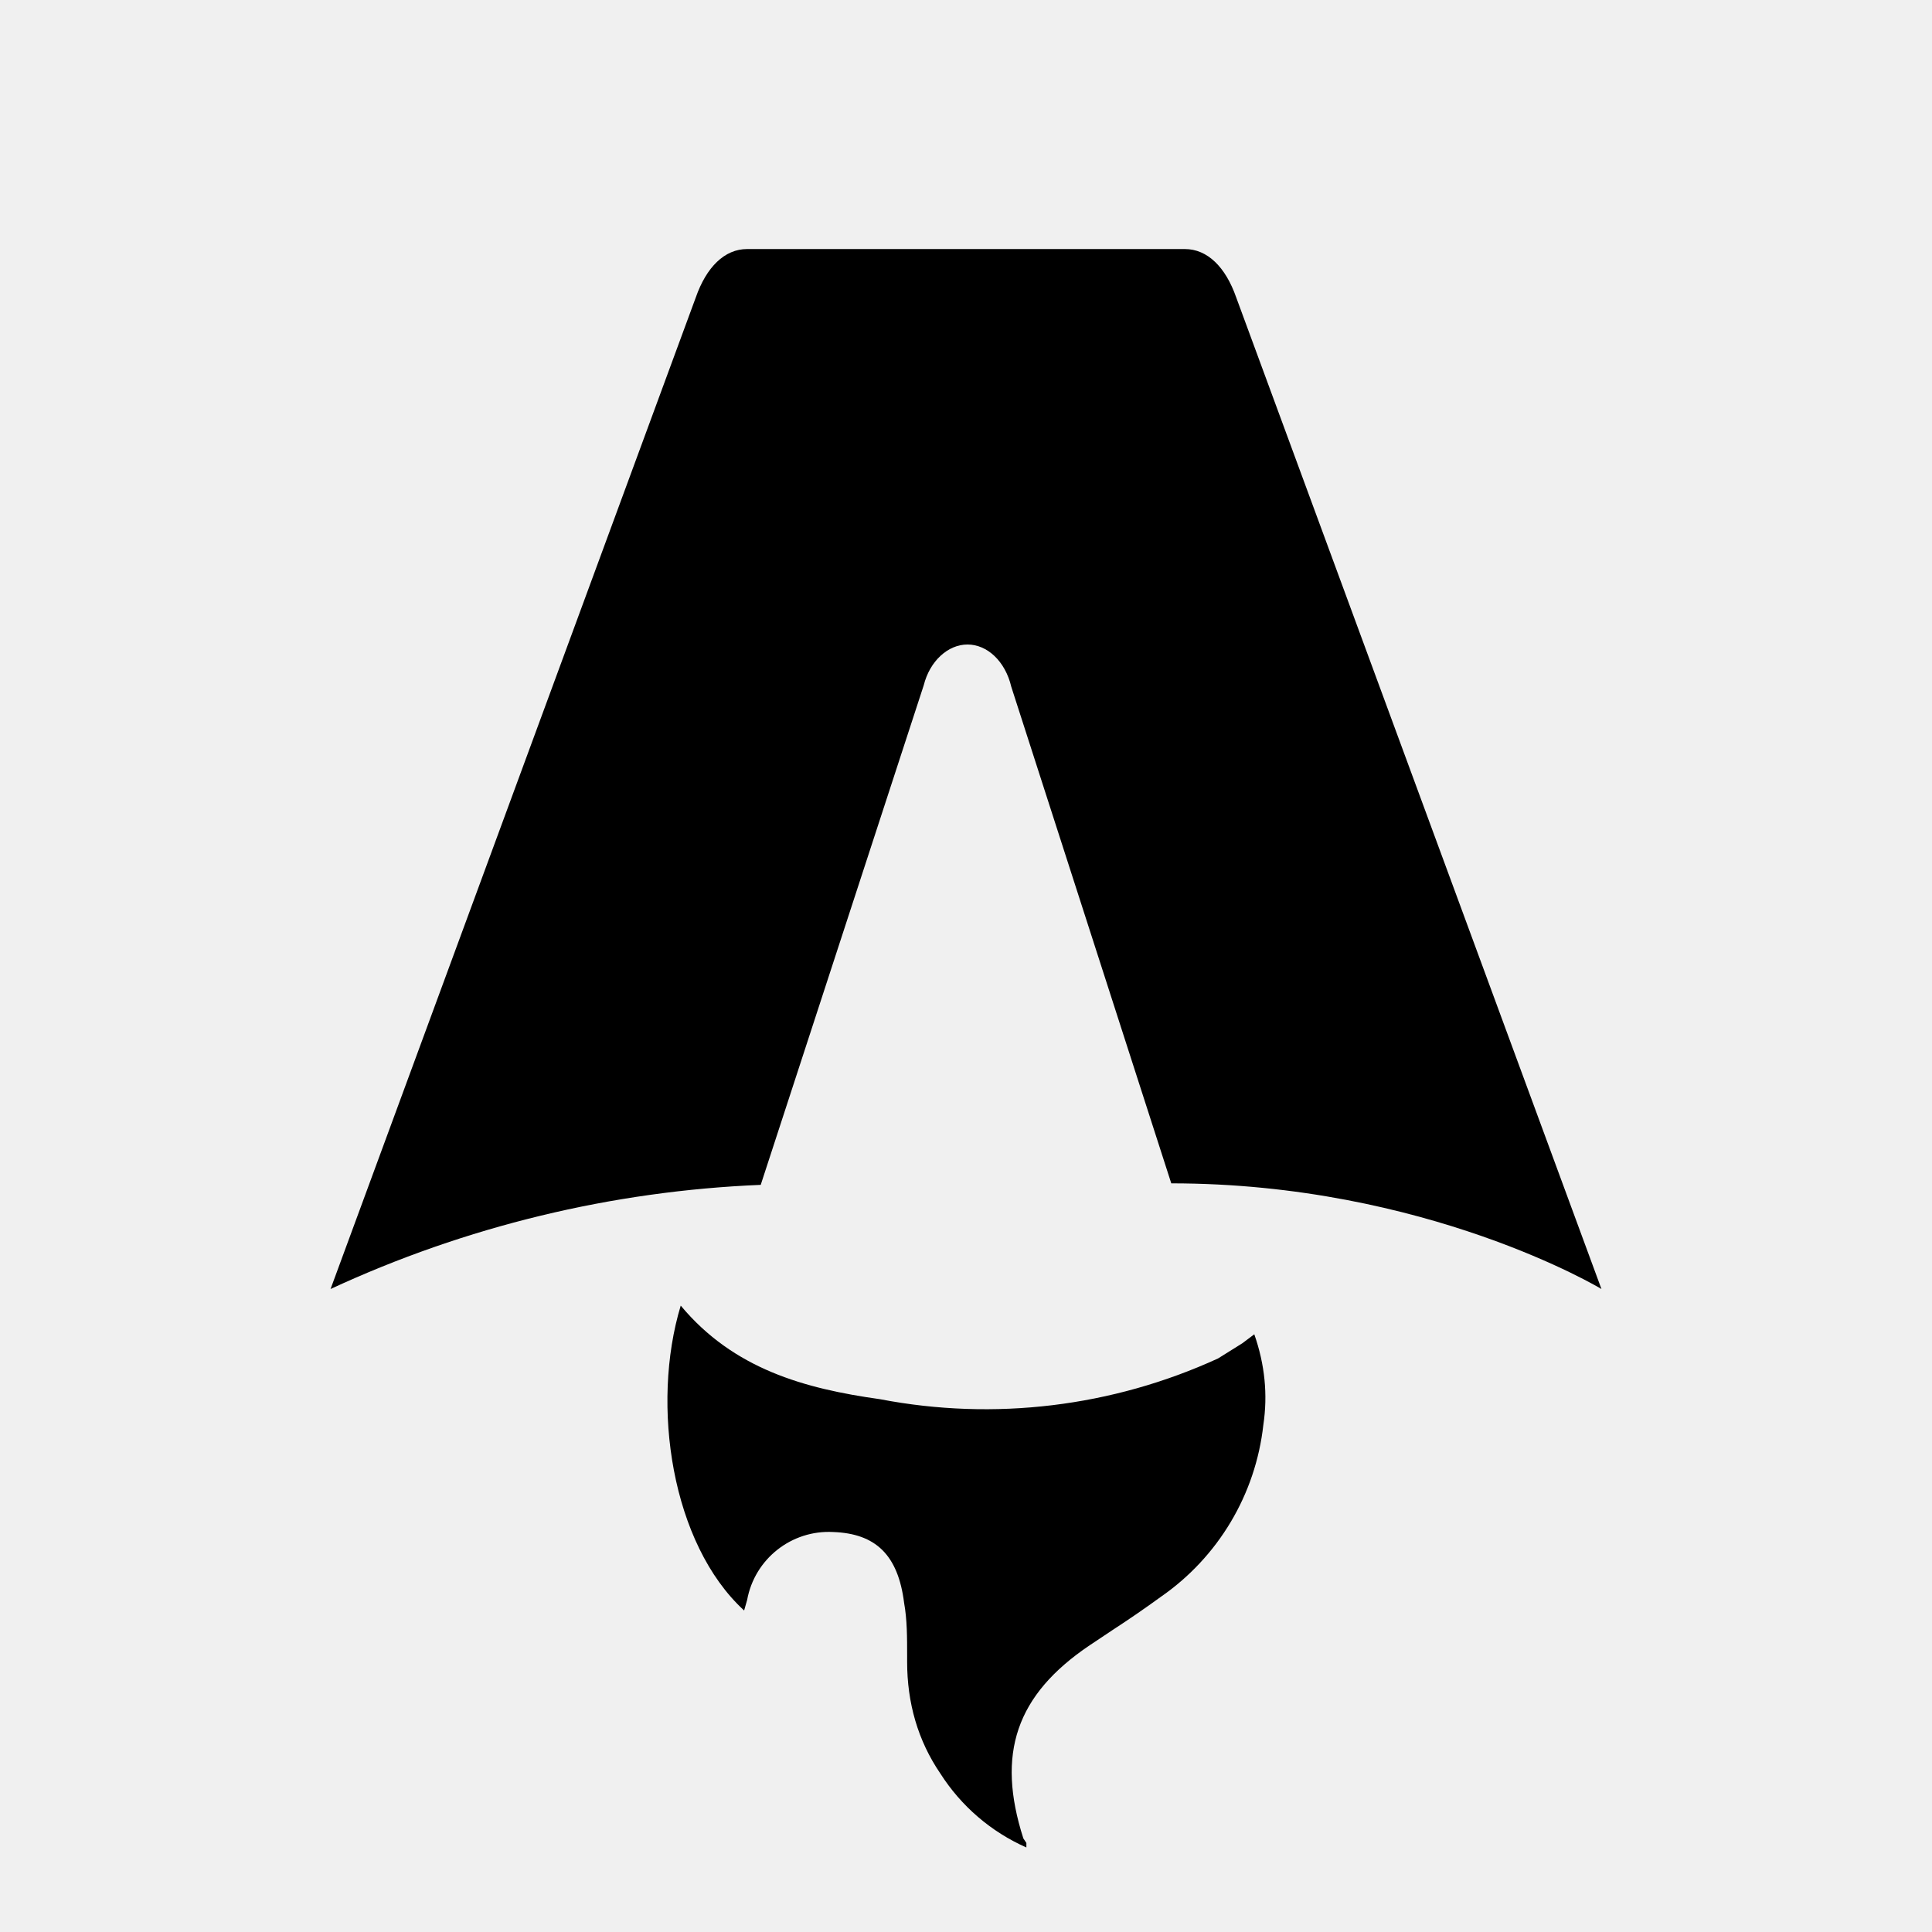
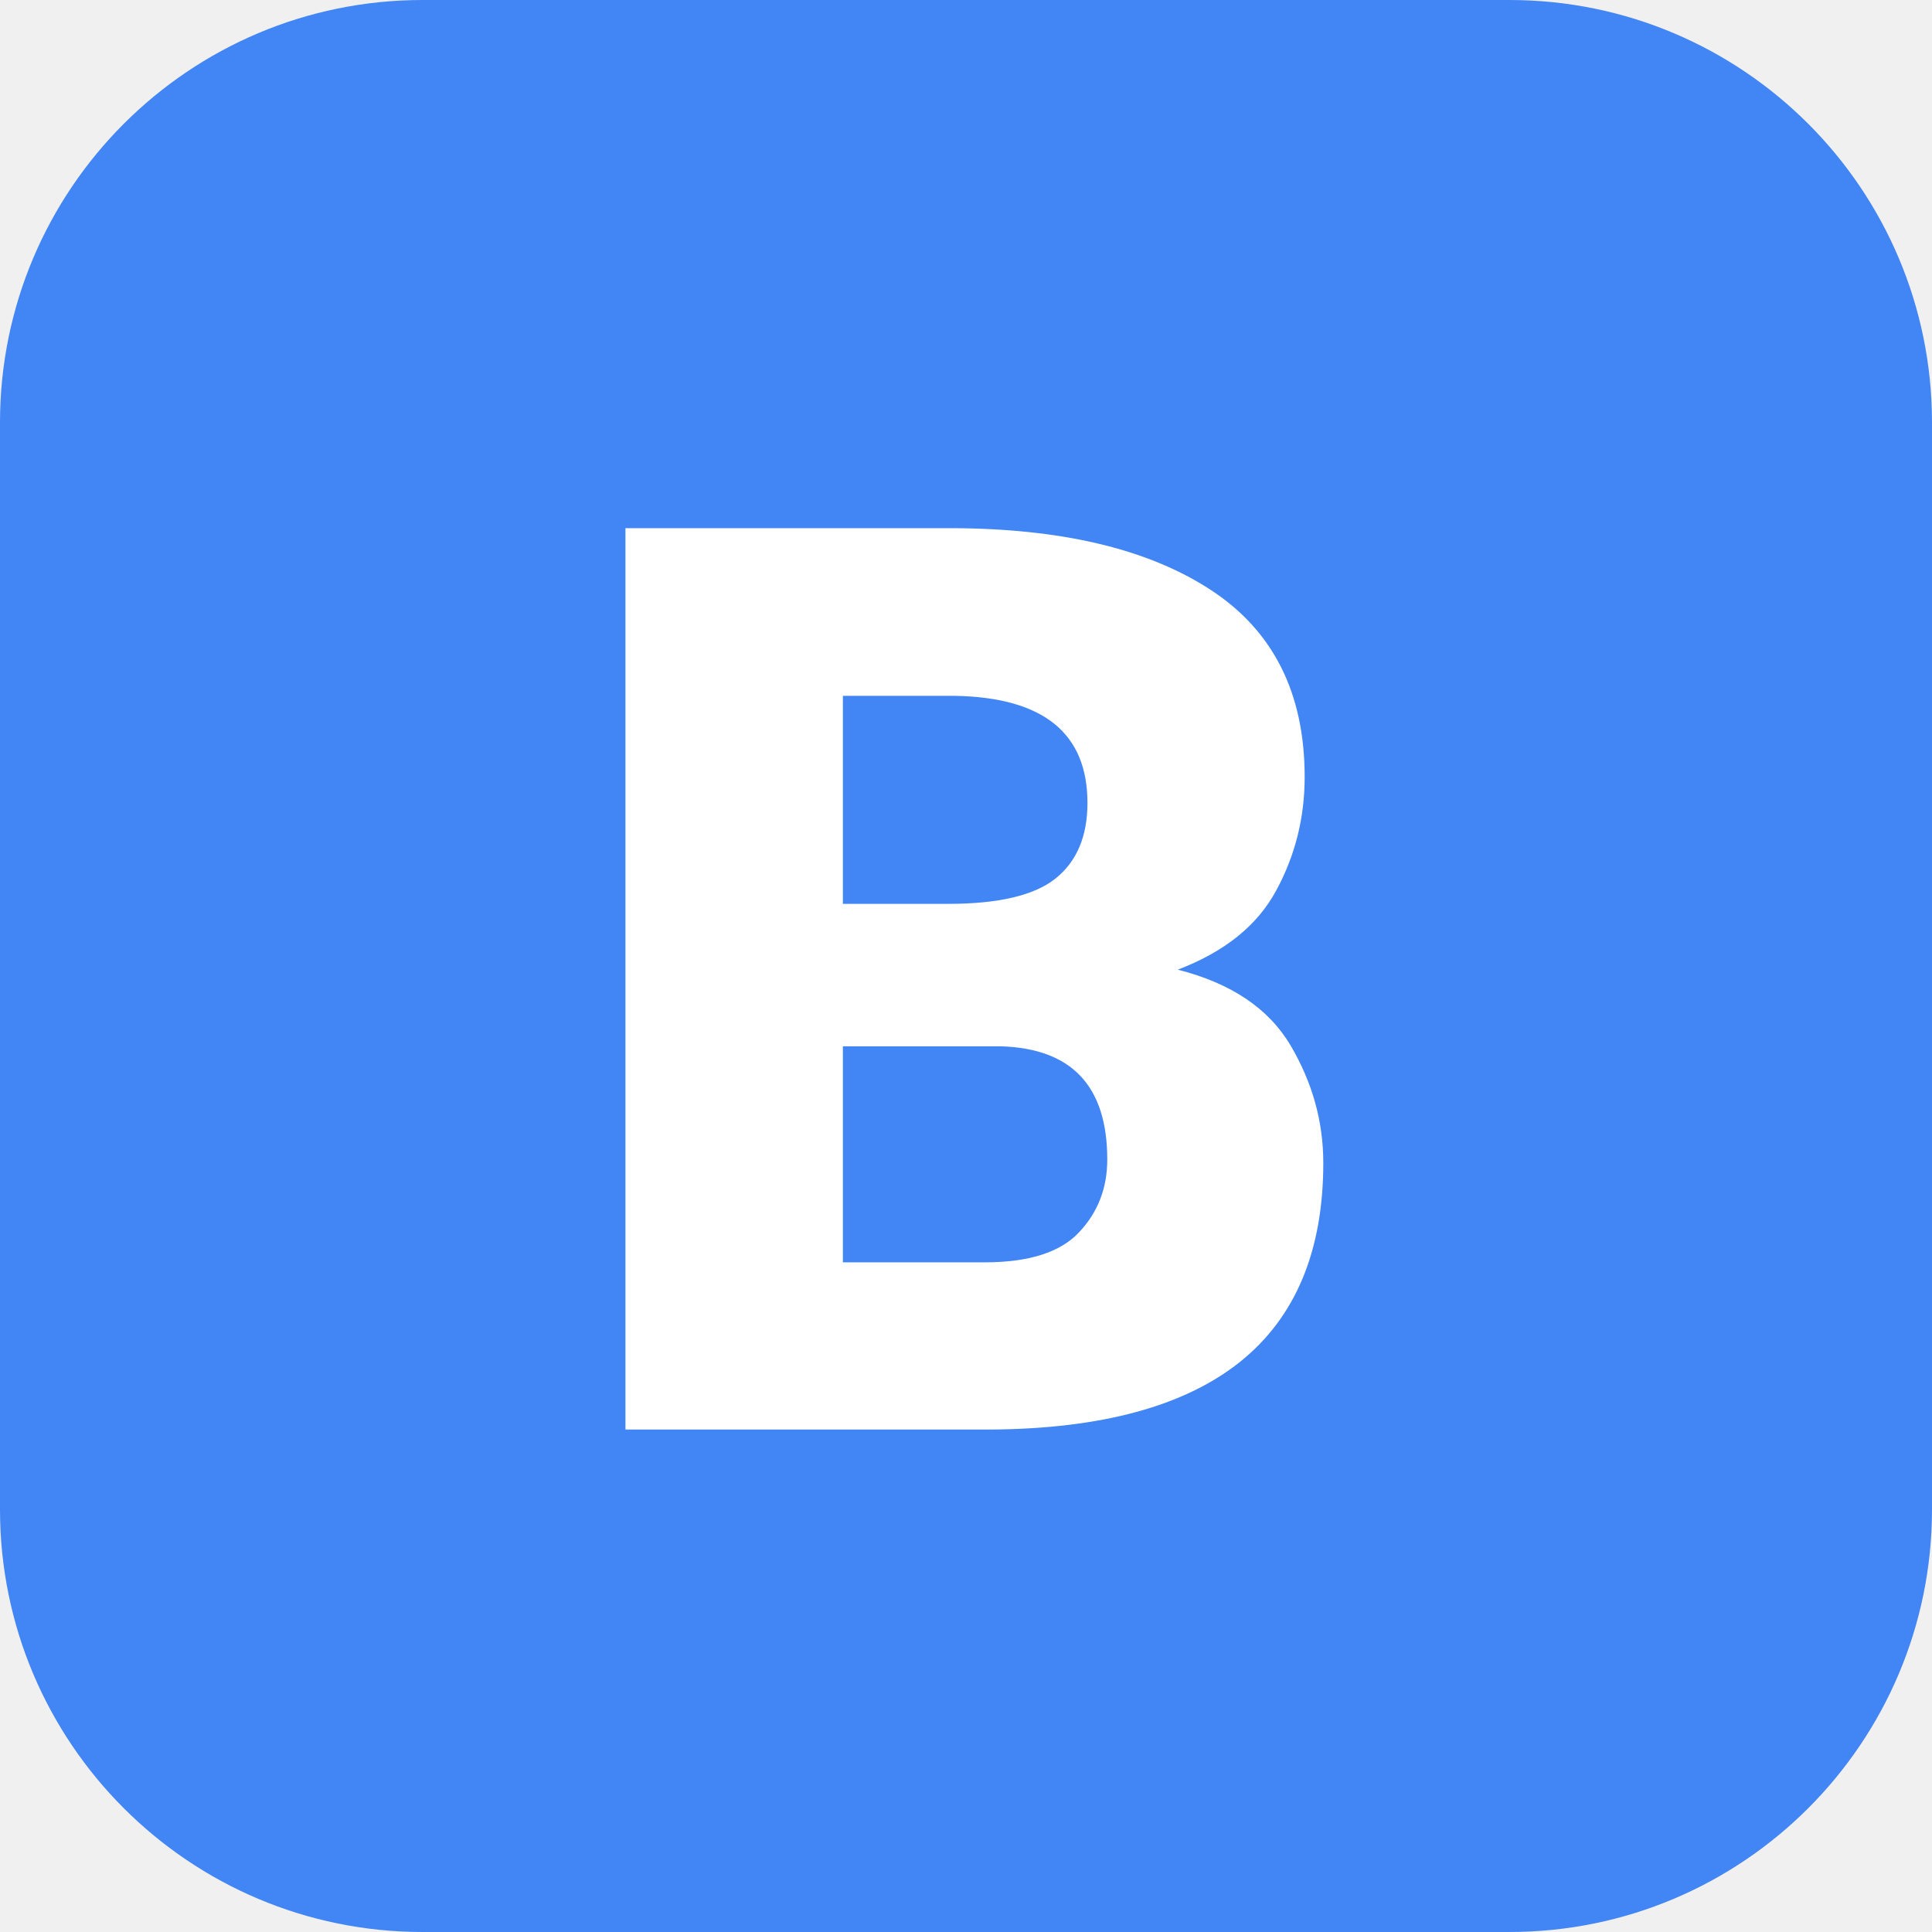
- <svg xmlns="http://www.w3.org/2000/svg" fill="none" viewBox="0 0 128 128">
-   <path d="M50.4 78.5a75.1 75.1 0 0 0-28.5 6.9l24.2-65.7c.7-2 1.9-3.2 3.4-3.2h29c1.5 0 2.7 1.2 3.4 3.2l24.2 65.7s-11.6-7-28.5-7L67 45.5c-.4-1.7-1.6-2.8-2.9-2.8-1.3 0-2.5 1.1-2.9 2.7L50.4 78.5Zm-1.1 28.2Zm-4.2-20.2c-2 6.6-.6 15.8 4.2 20.2a17.5 17.5 0 0 1 .2-.7 5.5 5.5 0 0 1 5.7-4.5c2.8.1 4.3 1.5 4.7 4.7.2 1.1.2 2.3.2 3.5v.4c0 2.7.7 5.2 2.2 7.4a13 13 0 0 0 5.7 4.9v-.3l-.2-.3c-1.8-5.6-.5-9.5 4.4-12.8l1.5-1a73 73 0 0 0 3.2-2.2 16 16 0 0 0 6.8-11.4c.3-2 .1-4-.6-6l-.8.6-1.6 1a37 37 0 0 1-22.4 2.7c-5-.7-9.7-2-13.2-6.2Z" />
-   <style>
-         path { fill: #000; }
-         @media (prefers-color-scheme: dark) {
-             path { fill: #FFF; }
-         }
-     </style>
+ <svg xmlns="http://www.w3.org/2000/svg" viewBox="0 0 128 128">
+   <rect width="128" height="128" rx="28" fill="#4285F4" />
+   <text x="64" y="66" text-anchor="middle" dominant-baseline="central" font-family="ui-sans-serif, system-ui, -apple-system, 'Segoe UI', Roboto, sans-serif" font-size="84" font-weight="800" fill="#ffffff">B</text>
</svg>
